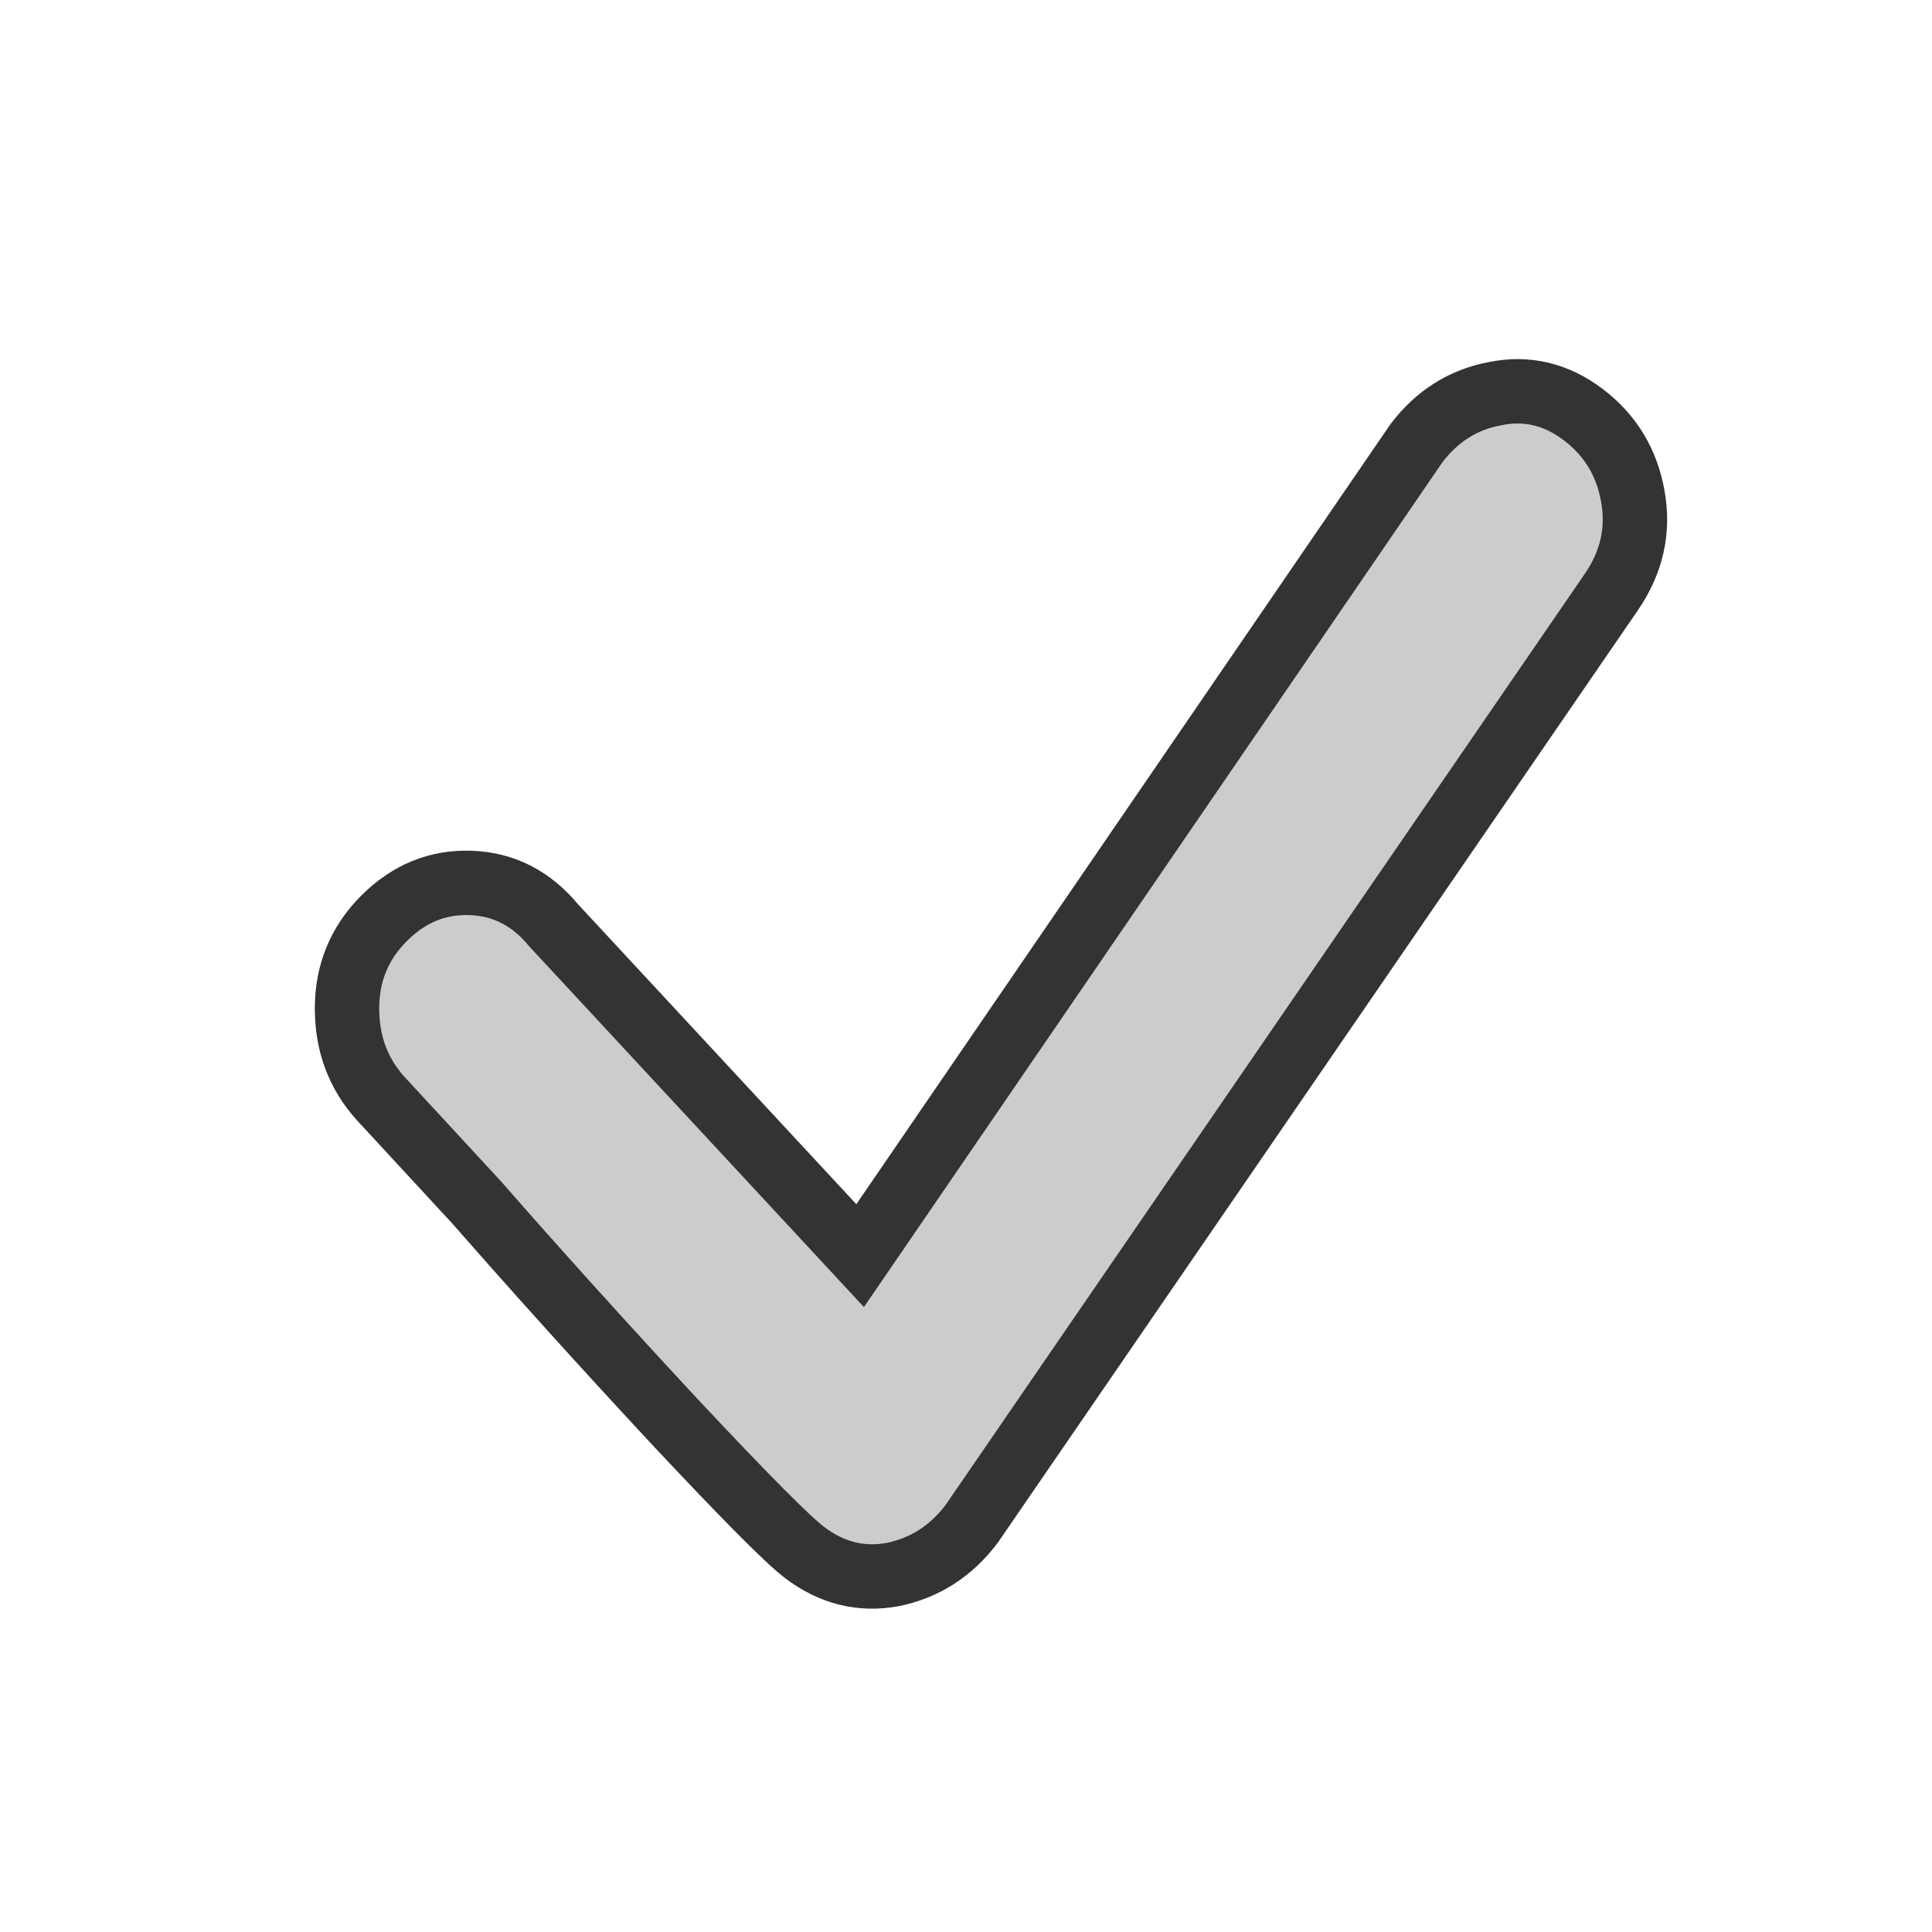
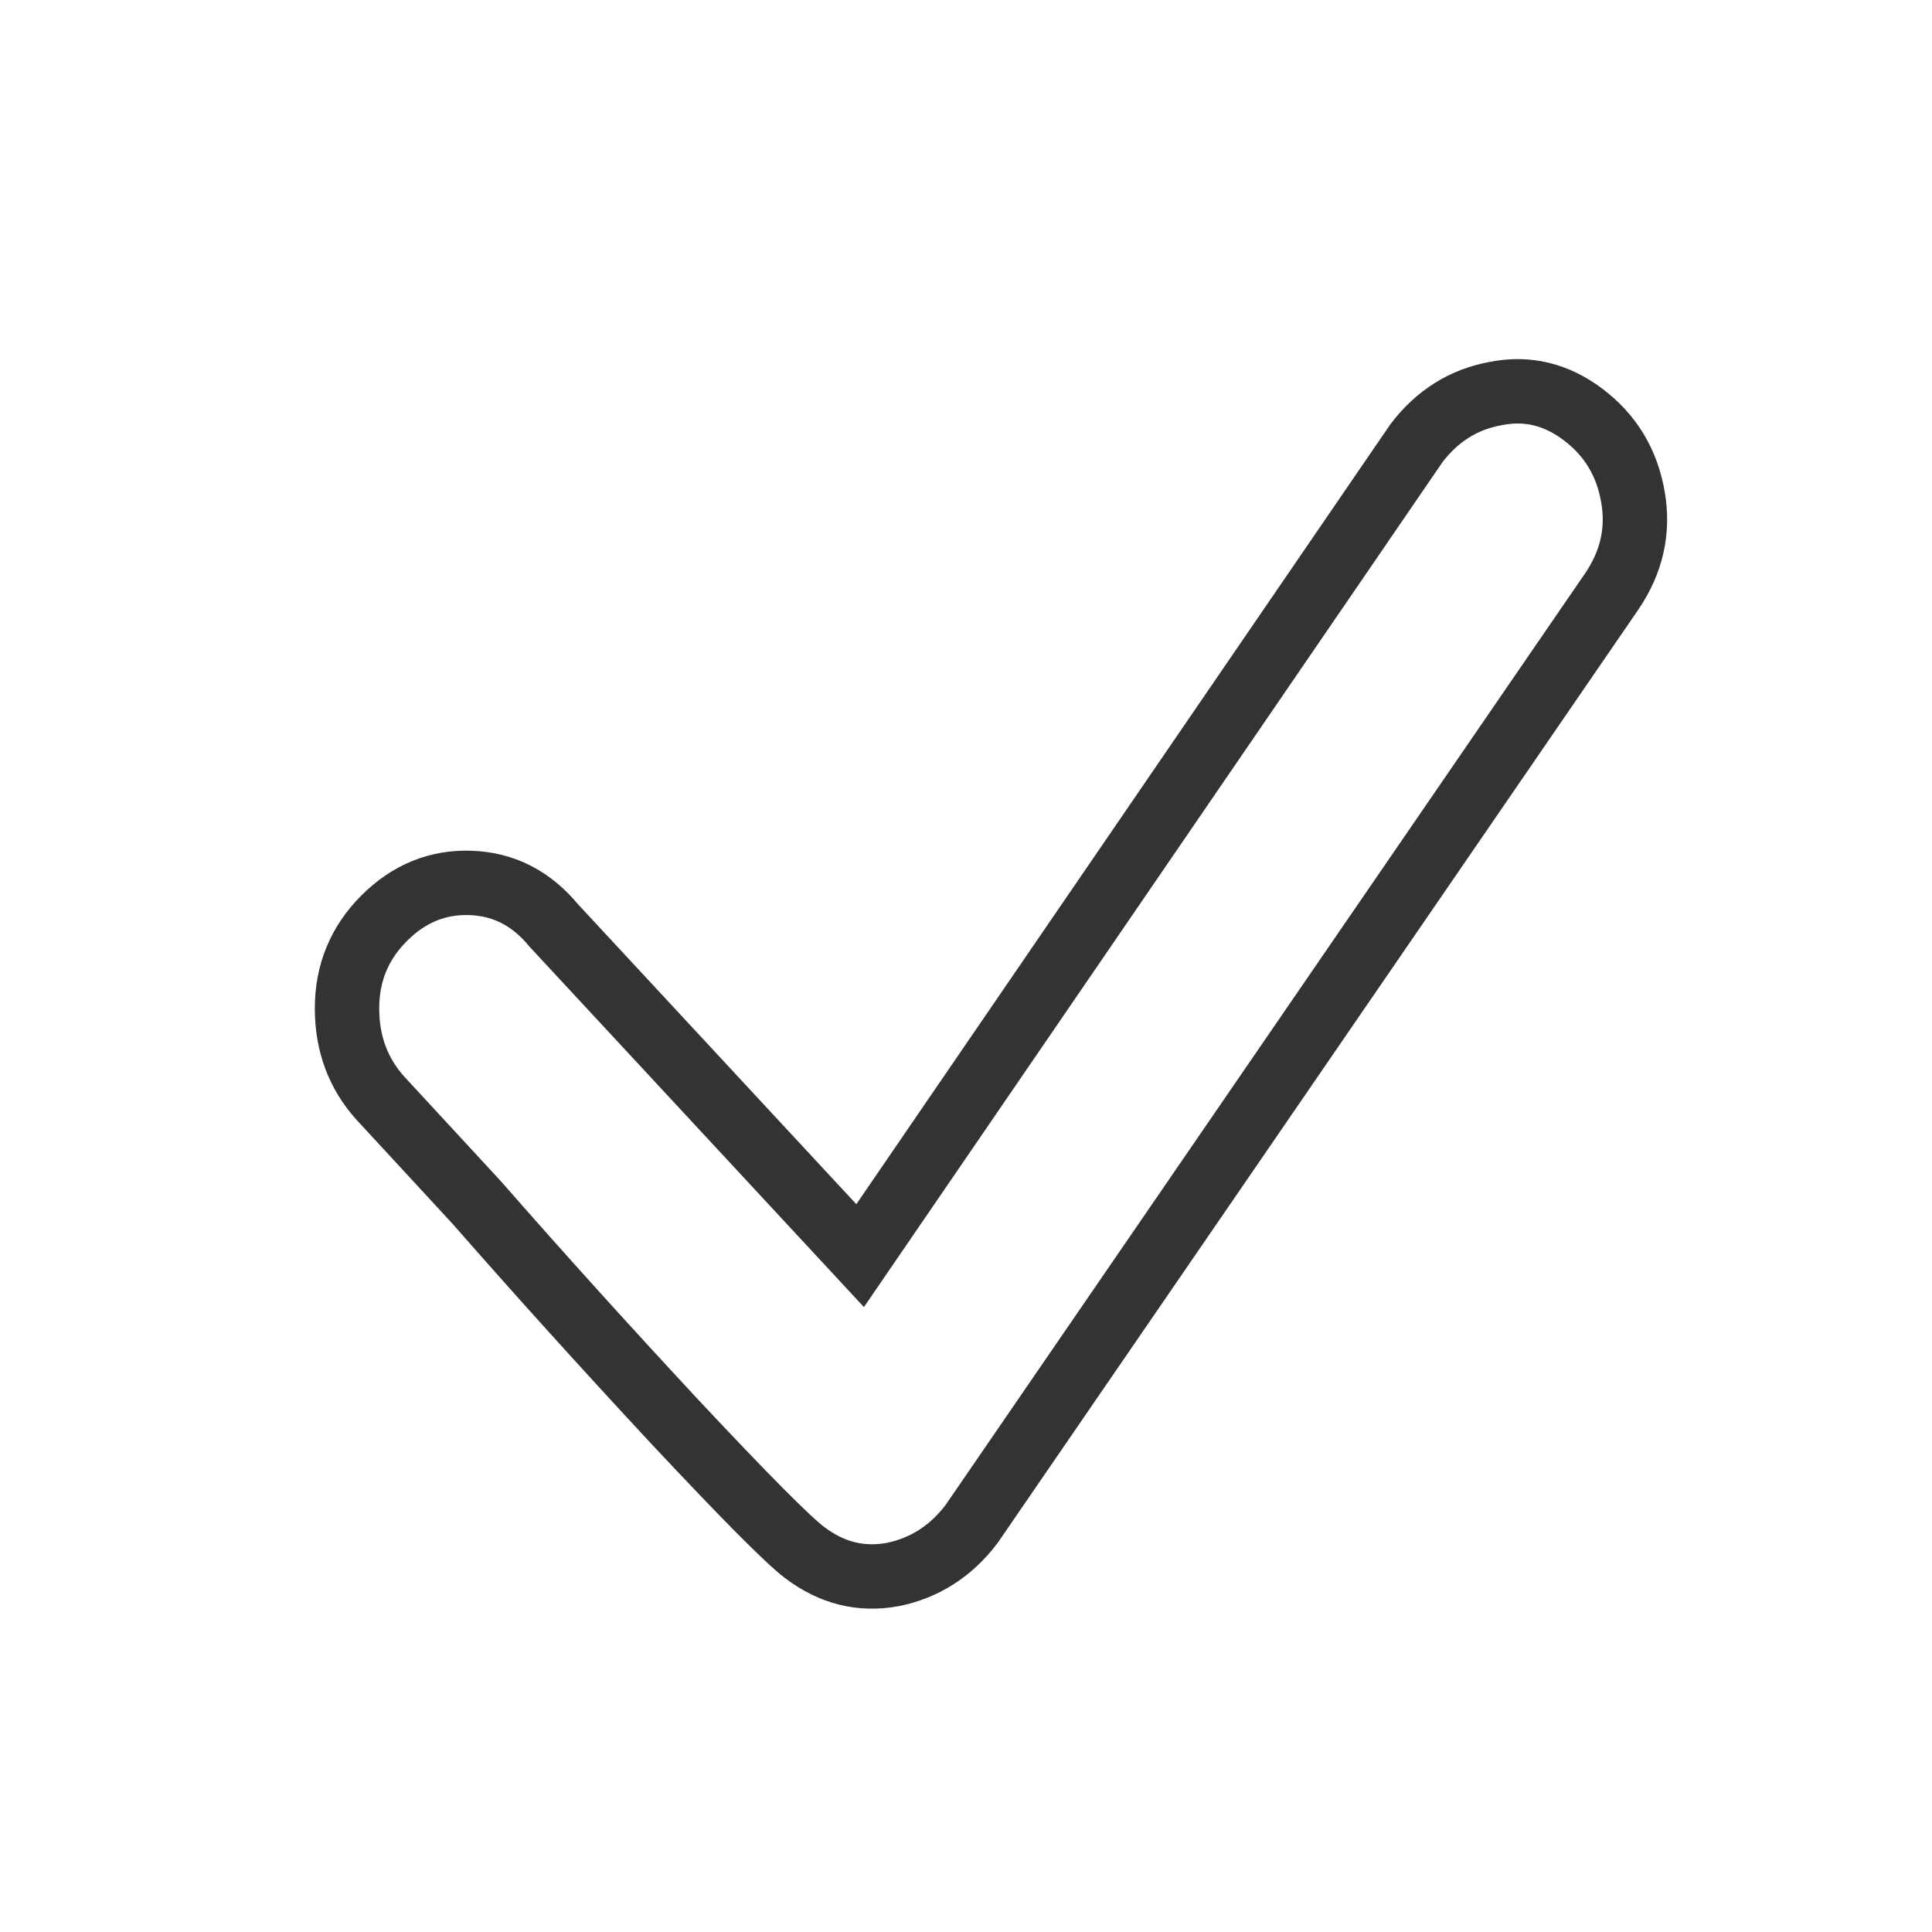
<svg xmlns="http://www.w3.org/2000/svg" width="24" height="24" viewBox="0 0 24 24" version="1.1" id="svg6">
  <defs id="defs10" />
-   <g aria-label="" style="font-style:normal;font-weight:normal;font-size:19.662px;line-height:1.25;font-family:sans-serif;letter-spacing:0px;word-spacing:0px;fill:#cccccc;fill-opacity:1;stroke:#333333;stroke-width:0.8;stroke-miterlimit:4;stroke-dasharray:none" id="text827-9" transform="translate(0.31077,0.2219786)">
-     <path d="m 18.263,4.668 q 0.592,-0.121 1.097,0.263 0.505,0.384 0.614,1.02 0.11,0.625 -0.263,1.174 L 11.757,18.712 Q 11.373,19.216 10.781,19.337 10.188,19.447 9.683,19.063 9.376,18.832 8.071,17.439 6.765,16.034 5.613,14.718 L 4.417,13.423 Q 4,12.962 4,12.304 q 0,-0.658 0.461,-1.119 0.461,-0.461 1.075,-0.439 0.614,0.022 1.031,0.527 l 3.807,4.103 6.912,-10.094 Q 17.671,4.777 18.263,4.668 Z" style="fill:#cccccc;fill-opacity:1;stroke:#333333;stroke-width:0.8;stroke-miterlimit:4;stroke-dasharray:none" id="path2478" />
+   <g aria-label="" style="font-style:normal;font-weight:normal;font-size:19.662px;line-height:1.25;font-family:sans-serif;letter-spacing:0px;word-spacing:0px;fill:#ff66ff;fill-opacity:0;stroke:#333333;stroke-width:0.8;stroke-miterlimit:4;stroke-dasharray:none" id="text827-9" transform="translate(0.31077,0.2219786)">
+     <path d="m 18.263,4.668 q 0.592,-0.121 1.097,0.263 0.505,0.384 0.614,1.02 0.11,0.625 -0.263,1.174 L 11.757,18.712 Q 11.373,19.216 10.781,19.337 10.188,19.447 9.683,19.063 9.376,18.832 8.071,17.439 6.765,16.034 5.613,14.718 L 4.417,13.423 Q 4,12.962 4,12.304 q 0,-0.658 0.461,-1.119 0.461,-0.461 1.075,-0.439 0.614,0.022 1.031,0.527 l 3.807,4.103 6.912,-10.094 Q 17.671,4.777 18.263,4.668 Z" style="fill:#ff66ff;fill-opacity:0;stroke:#333333;stroke-width:0.8;stroke-miterlimit:4;stroke-dasharray:none" id="path2478" />
  </g>
</svg>
